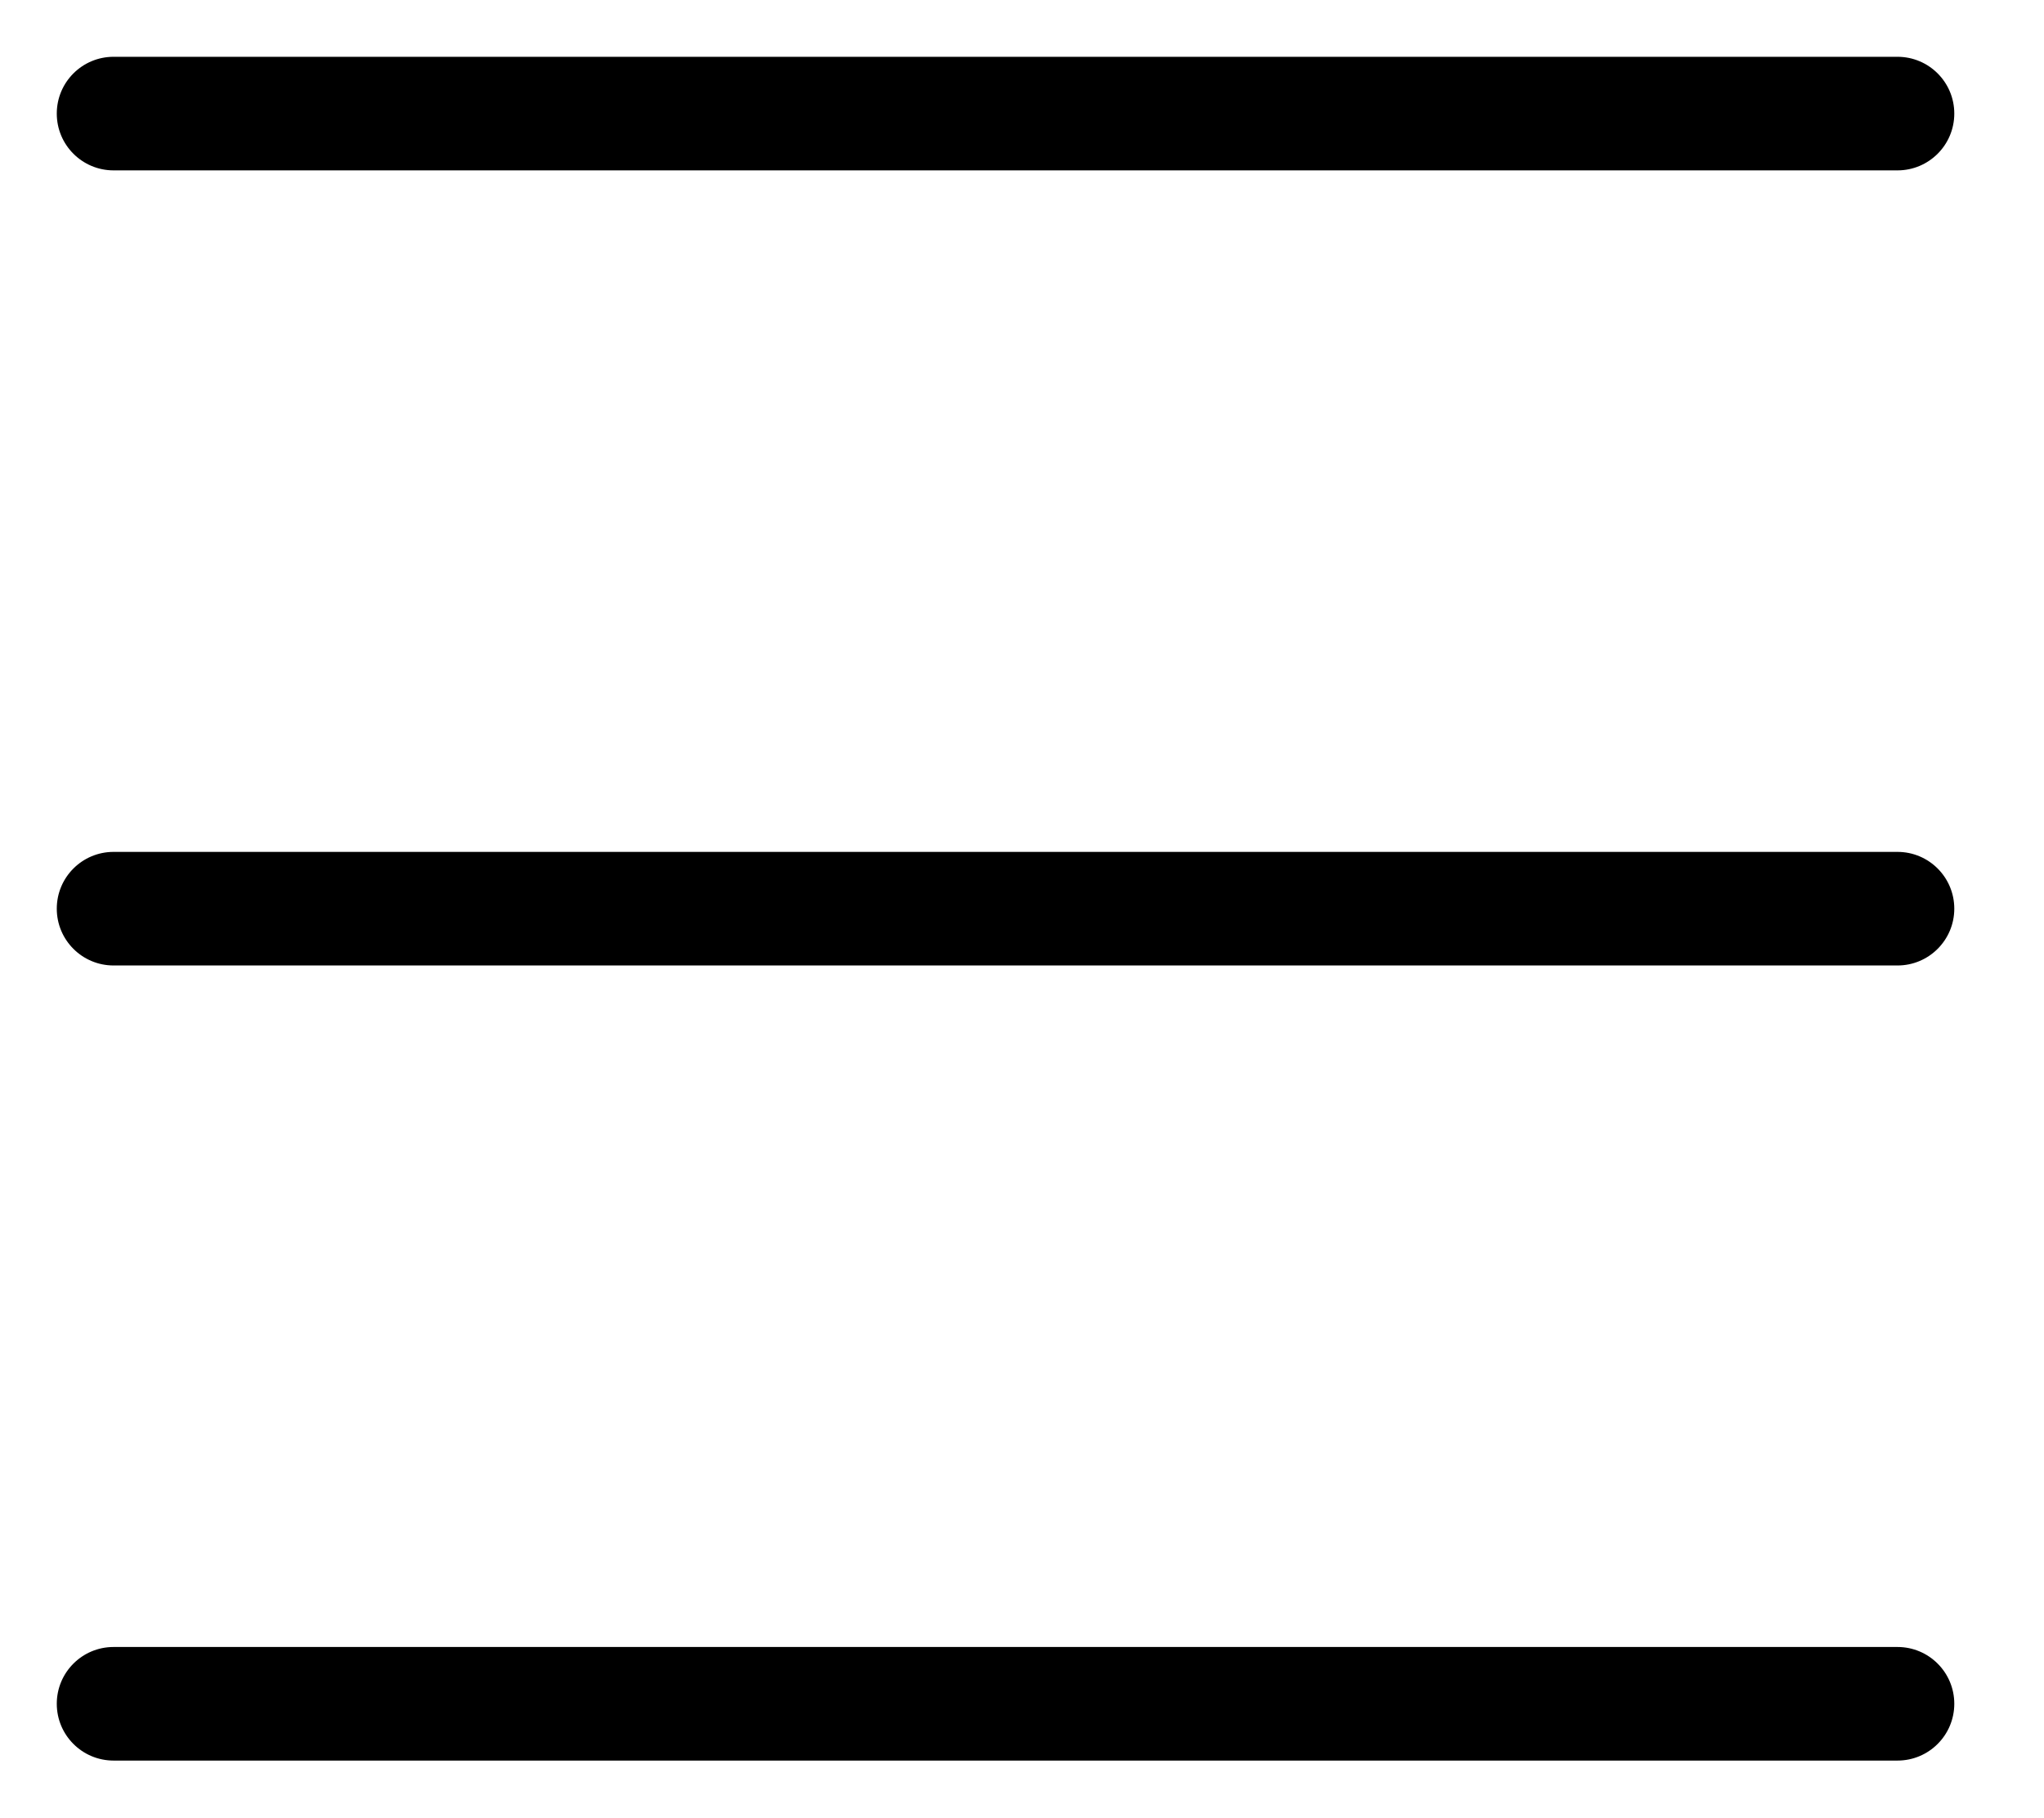
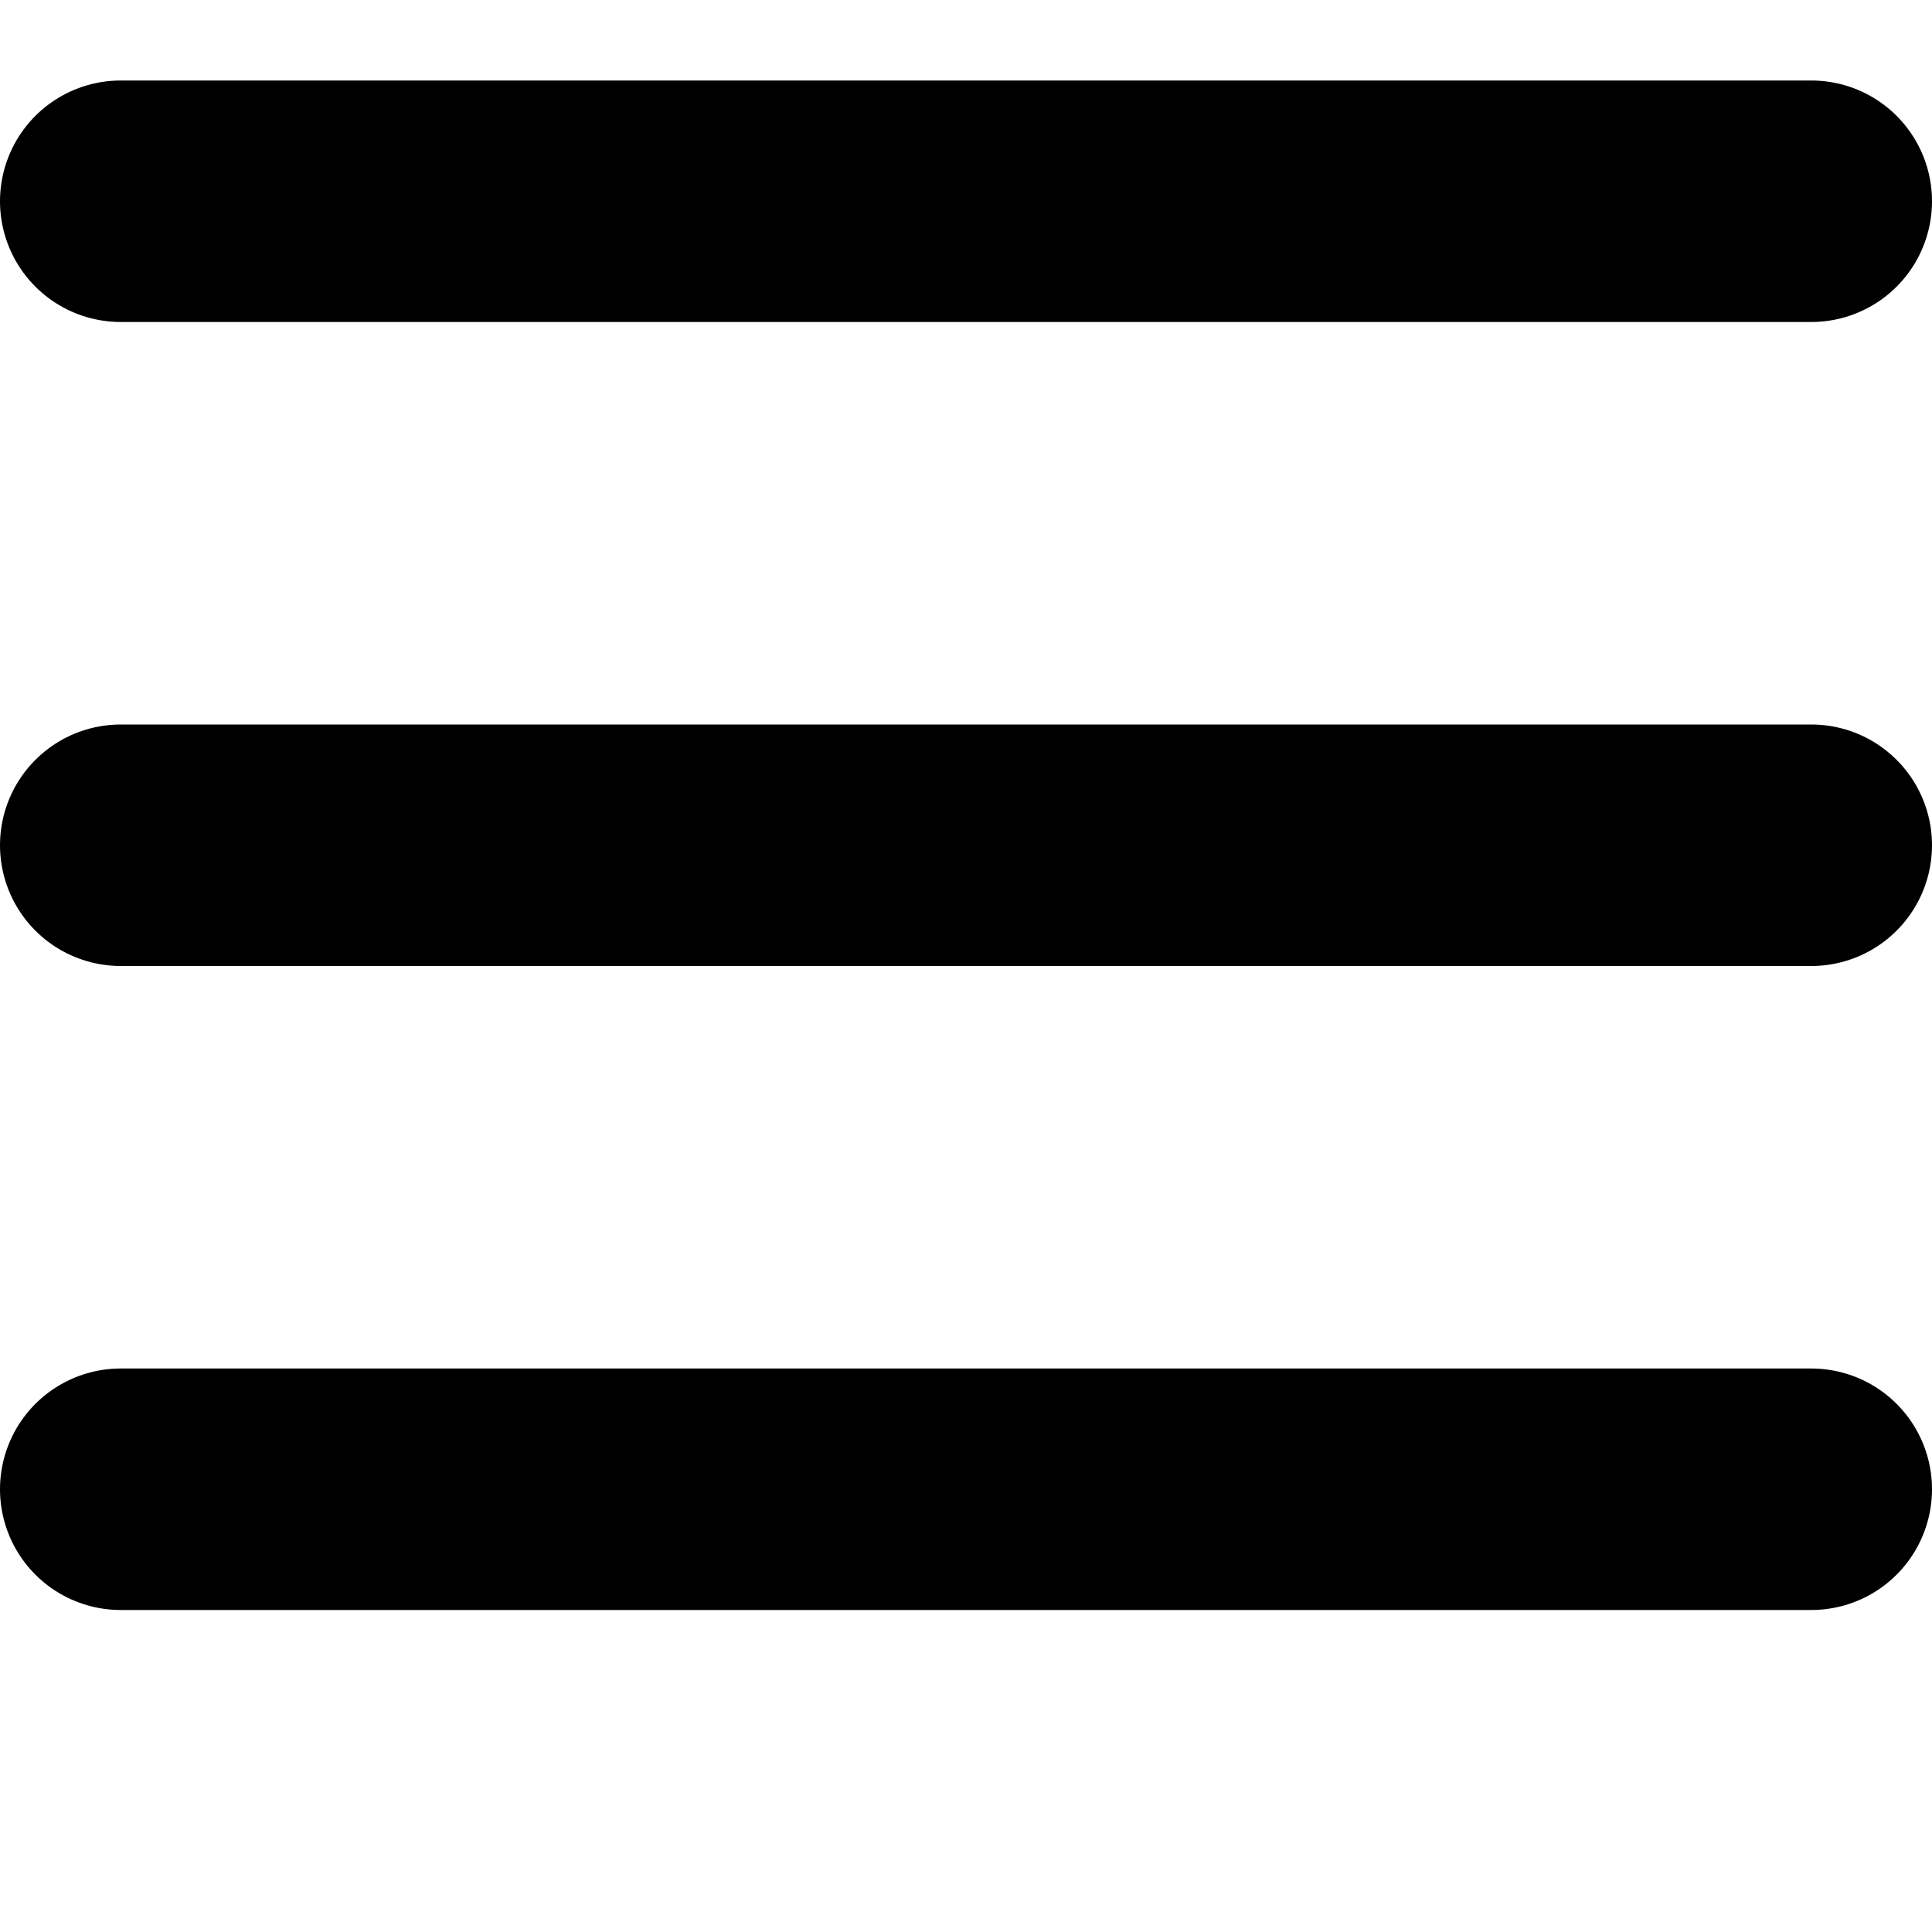
- <svg xmlns="http://www.w3.org/2000/svg" fill="none" class="icon icon-hamburger" viewBox="0 0 18 16">
-   <path fill="currentColor" d="M1 .5a.5.5 0 1 0 0 1h15.71a.5.5 0 0 0 0-1zM.5 8a.5.5 0 0 1 .5-.5h15.71a.5.5 0 0 1 0 1H1A.5.5 0 0 1 .5 8m0 7a.5.5 0 0 1 .5-.5h15.71a.5.5 0 0 1 0 1H1a.5.5 0 0 1-.5-.5" />
+ <svg xmlns="http://www.w3.org/2000/svg" width="54" height="54" aria-hidden="true" focusable="false" role="presentation" class="icon icon-hamburger" fill="none" viewBox="2 3 12 12" stroke="currentColor" stroke-linecap="round" stroke-linejoin="round" stroke-width="1.5">
+   <path d="m2.75 12.25h10.5m-10.5-4h10.5m-10.5-4h10.5" />
</svg>
